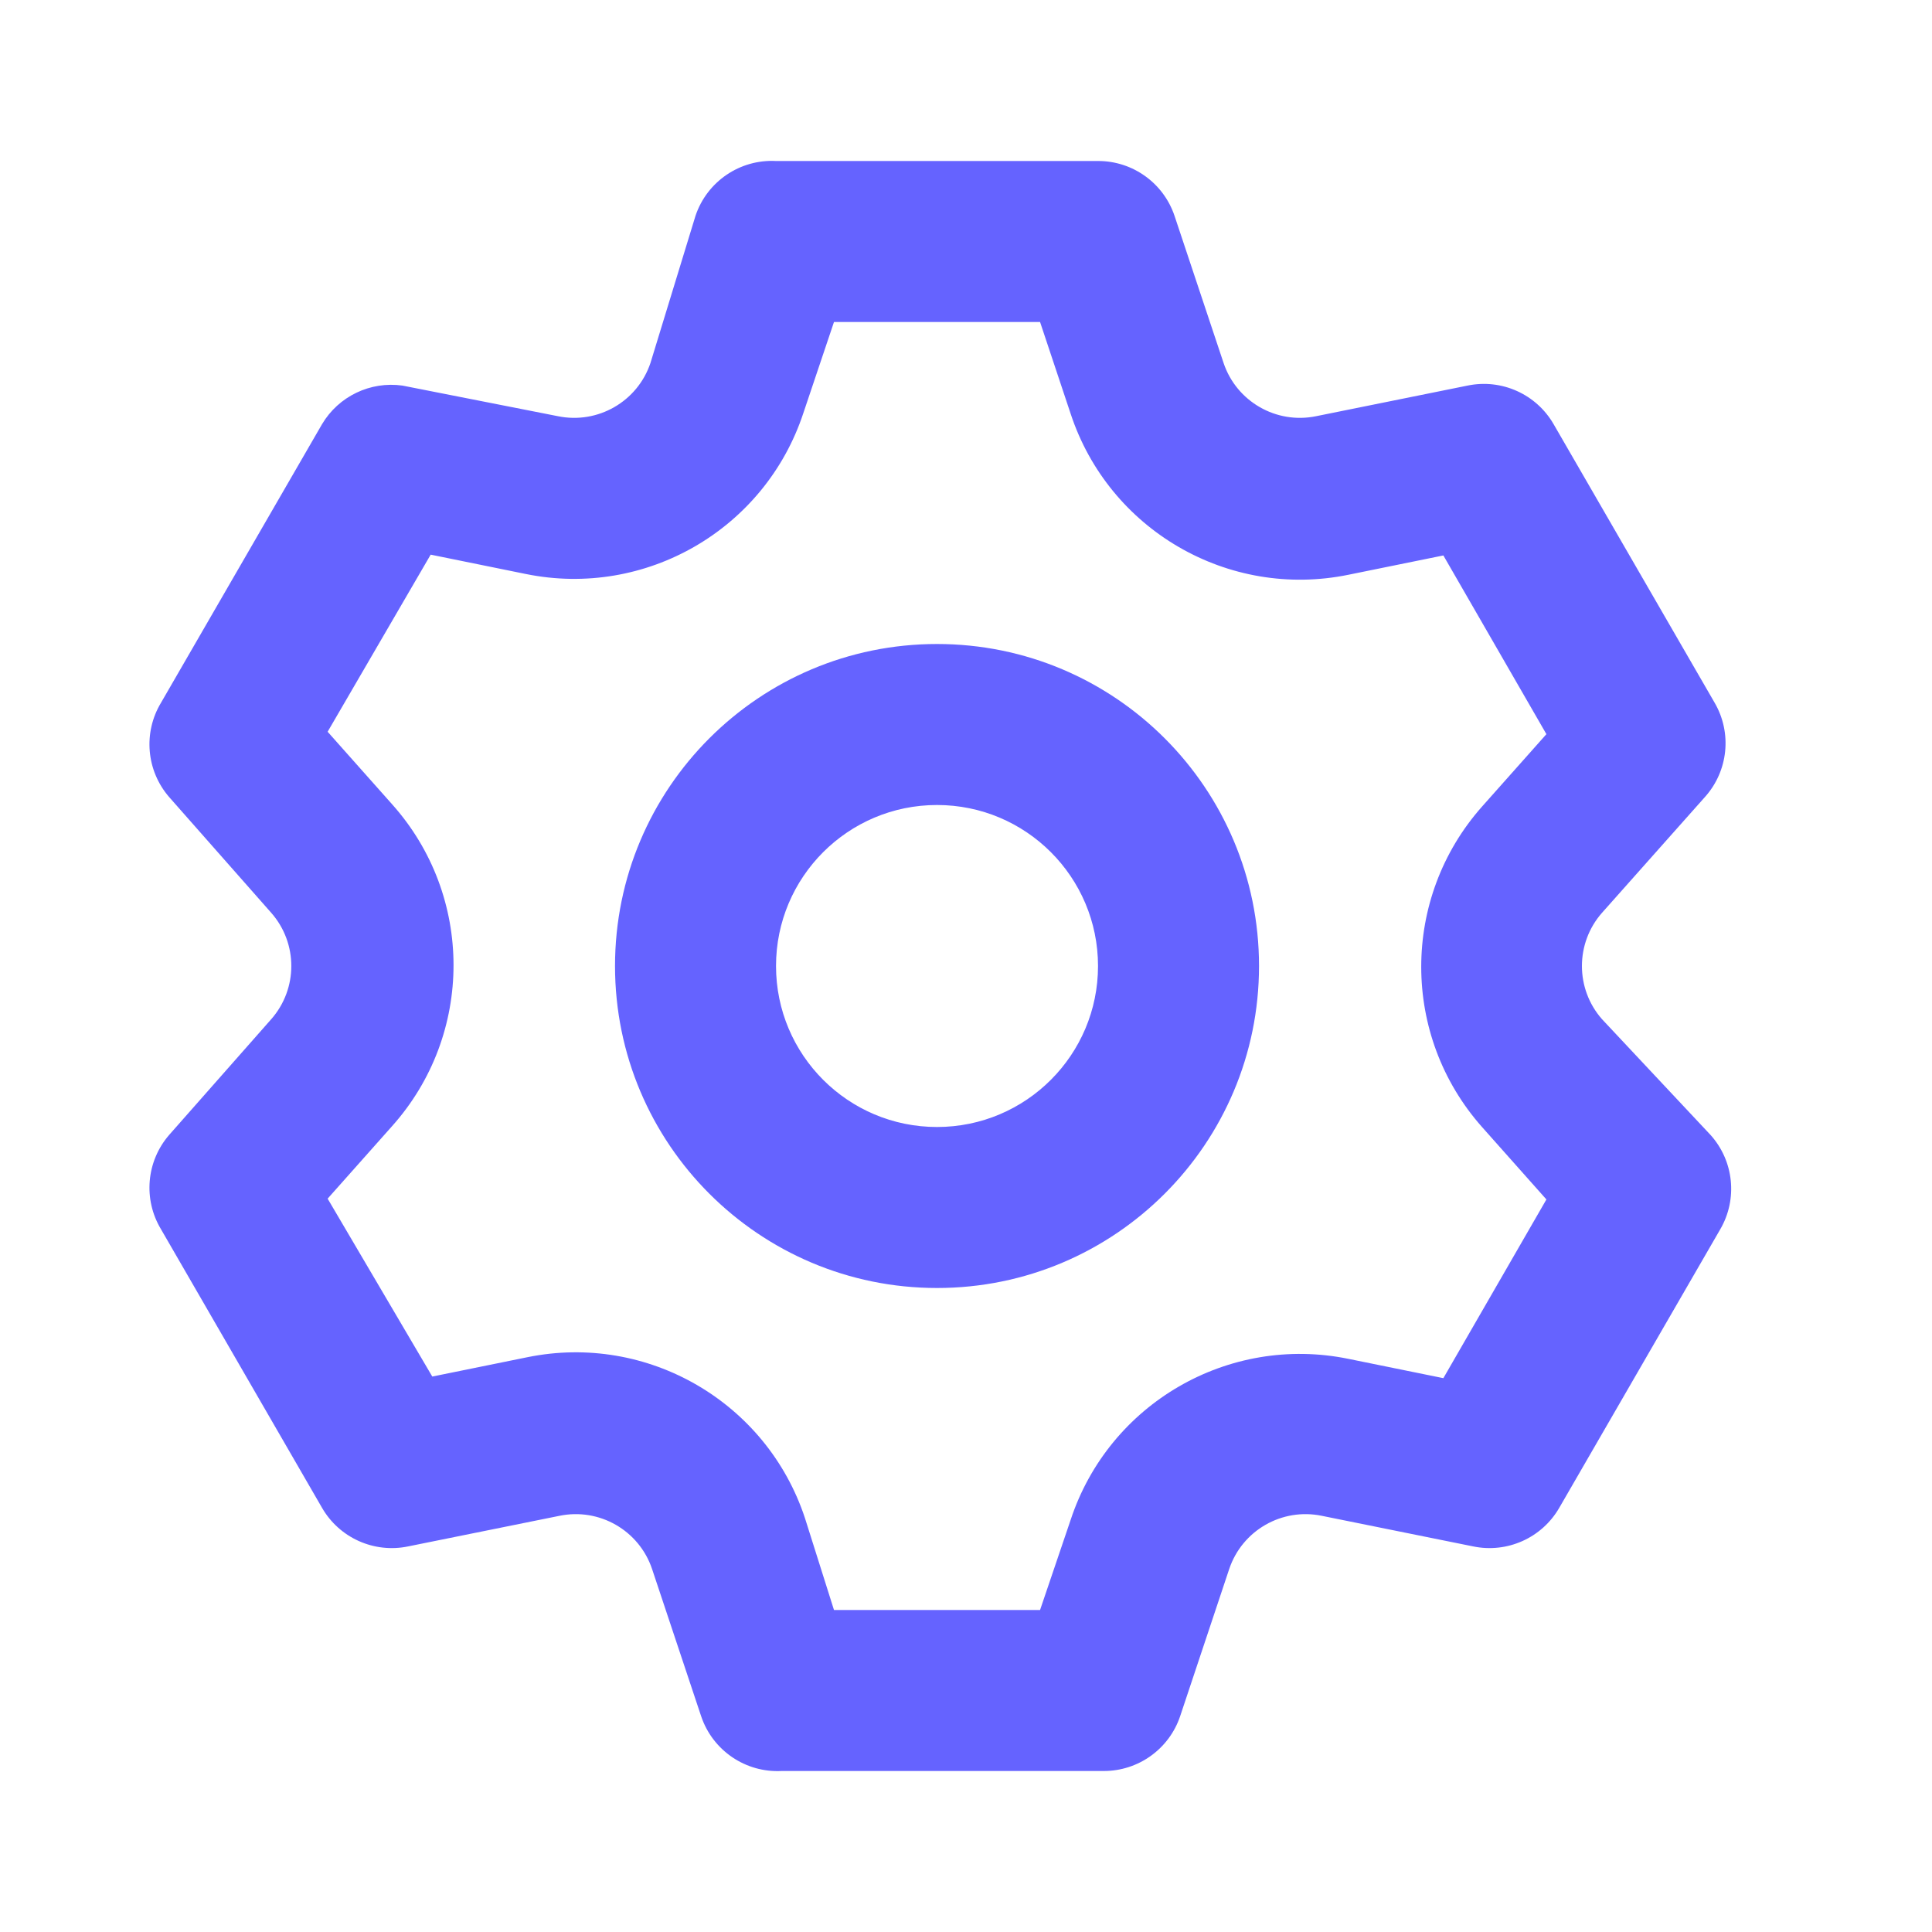
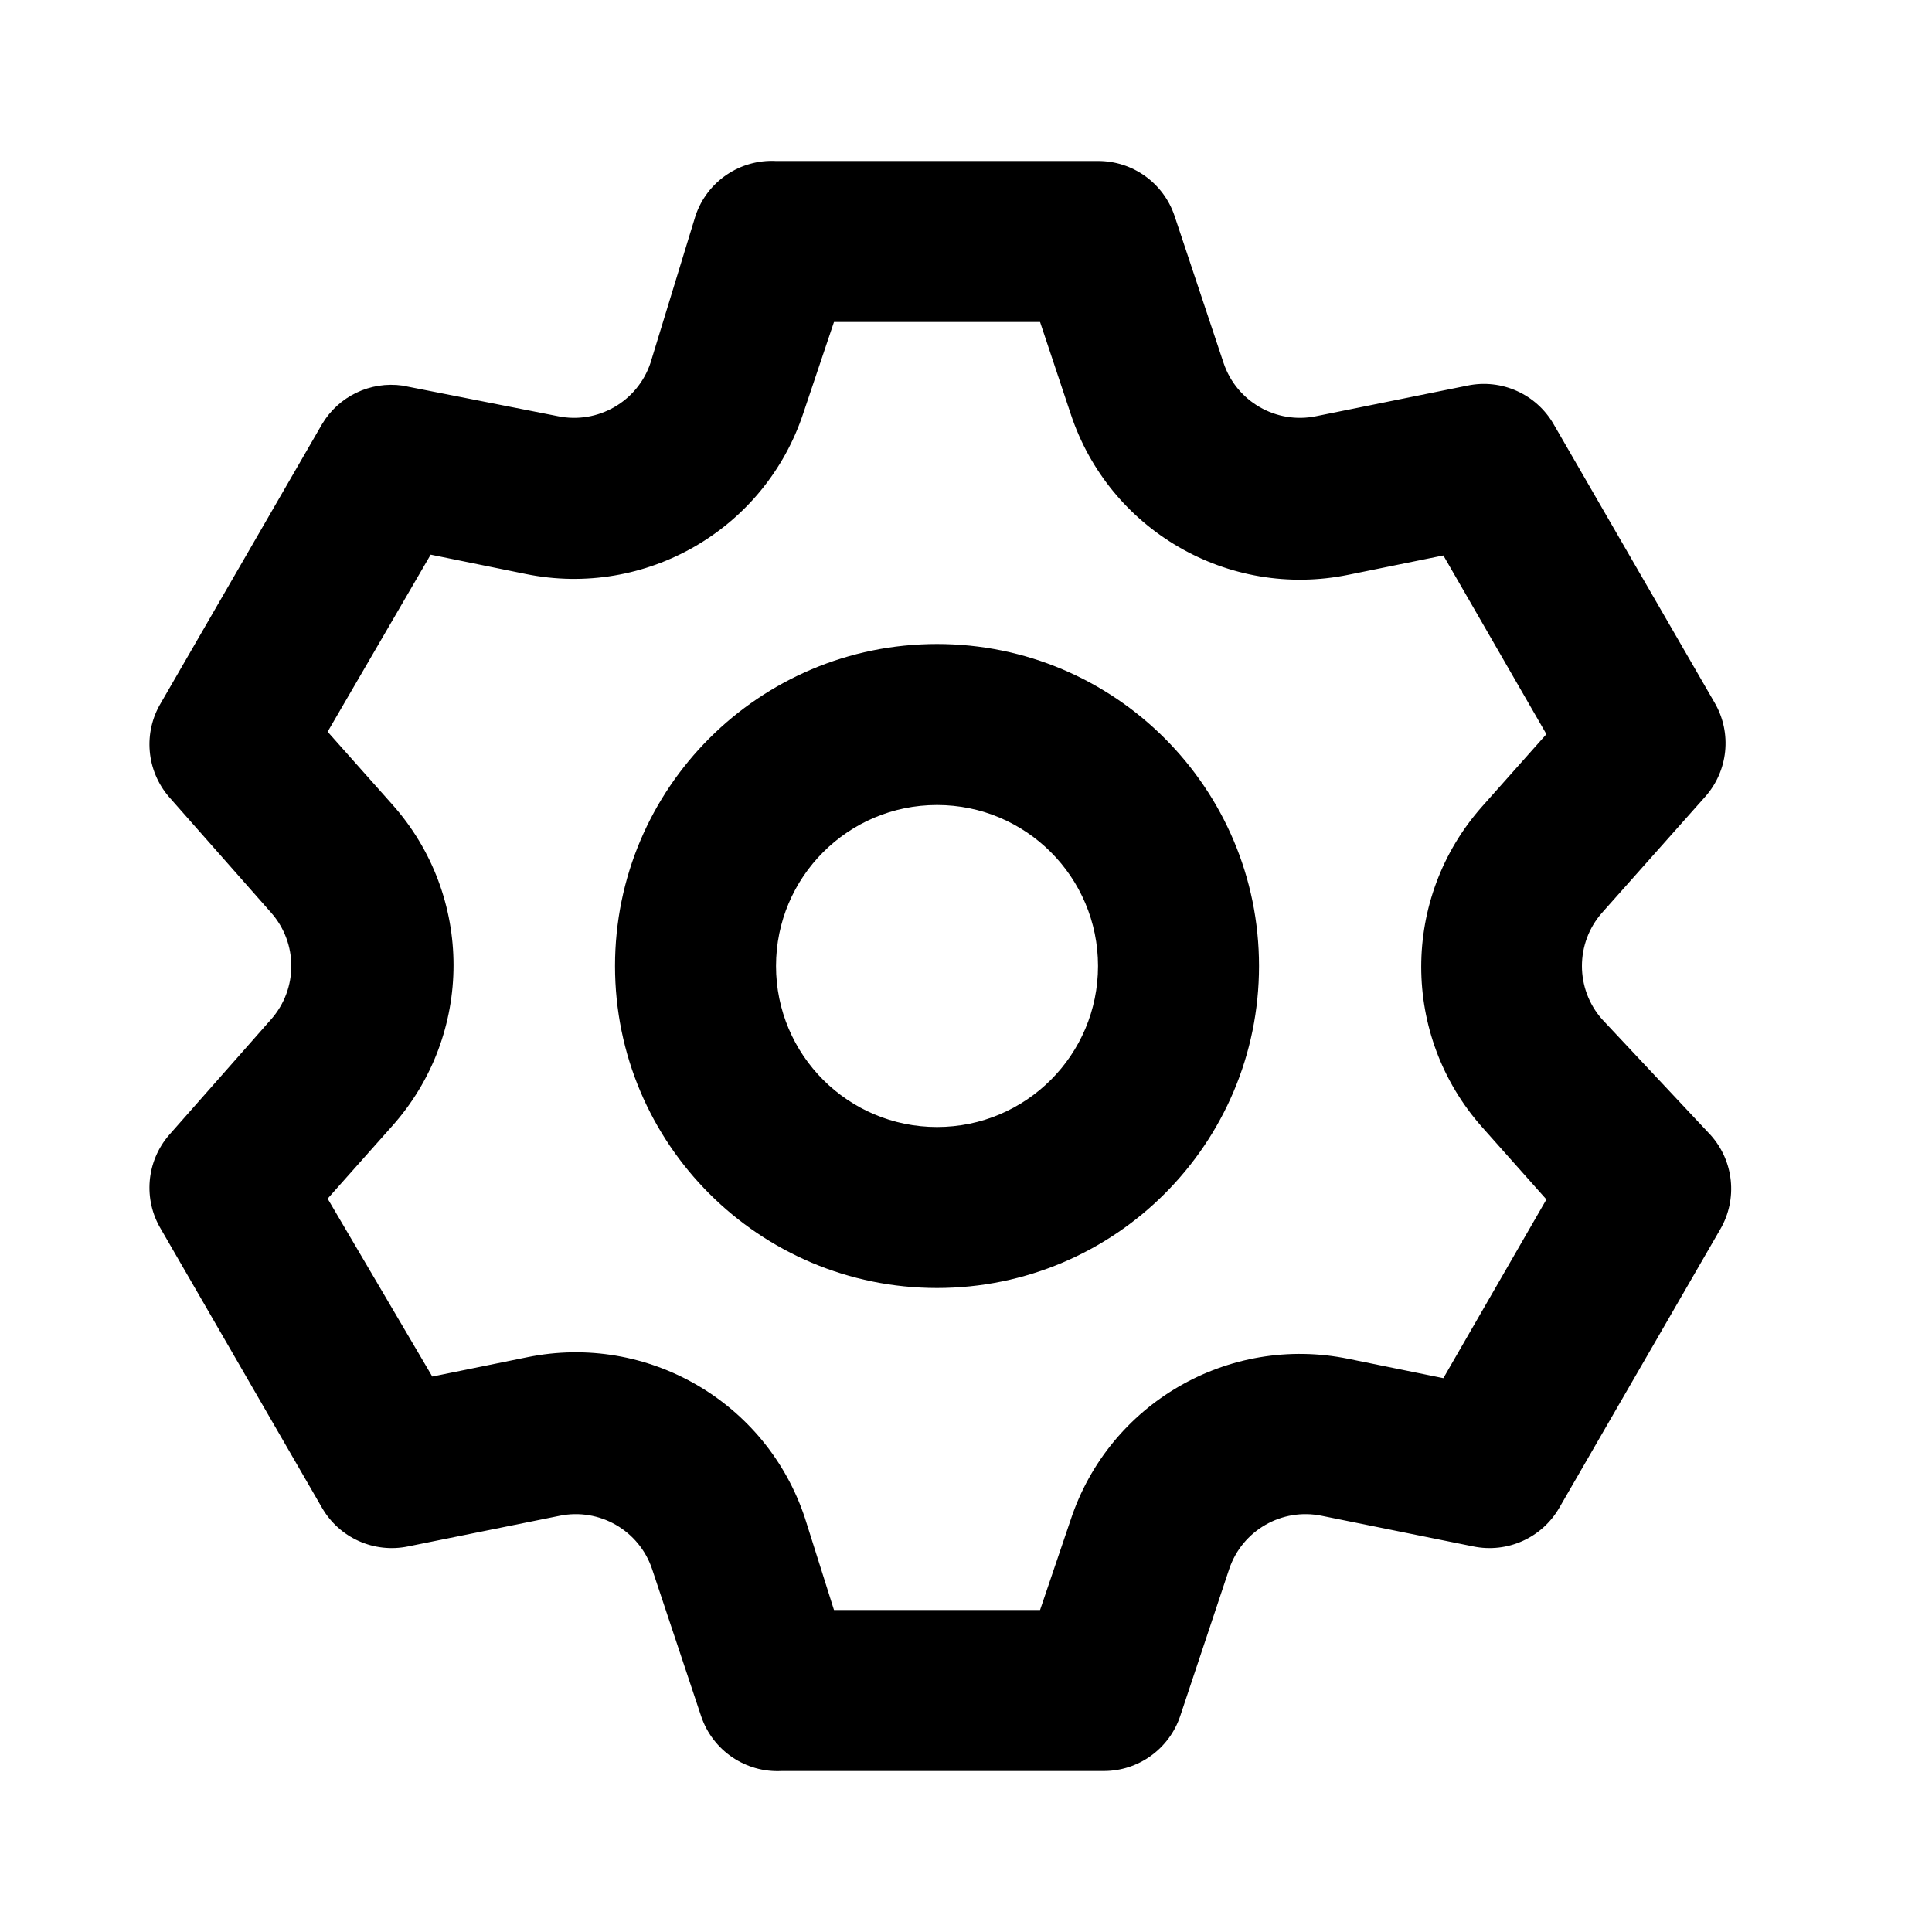
<svg xmlns="http://www.w3.org/2000/svg" data-name="Layer 1" viewBox="0 0 24 24">
-   <path fill="#6563ff" d="M19.9,12.66a1,1,0,0,1,0-1.32L21.18,9.9a1,1,0,0,0,.12-1.17l-2-3.46a1,1,0,0,0-1.07-.48l-1.88.38a1,1,0,0,1-1.15-.66l-.61-1.83A1,1,0,0,0,13.64,2h-4a1,1,0,0,0-1,.68L8.08,4.51a1,1,0,0,1-1.15.66L5,4.79A1,1,0,0,0,4,5.27L2,8.73A1,1,0,0,0,2.1,9.9l1.27,1.44a1,1,0,0,1,0,1.32L2.1,14.1A1,1,0,0,0,2,15.27l2,3.46a1,1,0,0,0,1.07.48l1.88-.38a1,1,0,0,1,1.15.66l.61,1.83a1,1,0,0,0,1,.68h4a1,1,0,0,0,.95-.68l.61-1.83a1,1,0,0,1,1.15-.66l1.88.38a1,1,0,0,0,1.07-.48l2-3.46a1,1,0,0,0-.12-1.17ZM18.41,14l.8.9-1.28,2.22-1.18-.24a3,3,0,0,0-3.45,2L12.92,20H10.36L10,18.86a3,3,0,0,0-3.45-2l-1.18.24L4.07,14.89l.8-.9a3,3,0,0,0,0-4l-.8-.9L5.35,6.89l1.18.24a3,3,0,0,0,3.45-2L10.36,4h2.56l.38,1.14a3,3,0,0,0,3.45,2l1.18-.24,1.28,2.22-.8.9A3,3,0,0,0,18.41,14ZM11.64,8a4,4,0,1,0,4,4A4,4,0,0,0,11.64,8Zm0,6a2,2,0,1,1,2-2A2,2,0,0,1,11.64,14Z" />
+   <path fill="#000000" d="M19.9,12.66a1,1,0,0,1,0-1.32L21.18,9.9a1,1,0,0,0,.12-1.17l-2-3.46a1,1,0,0,0-1.07-.48l-1.88.38a1,1,0,0,1-1.15-.66l-.61-1.83A1,1,0,0,0,13.64,2h-4a1,1,0,0,0-1,.68L8.08,4.51a1,1,0,0,1-1.15.66L5,4.79A1,1,0,0,0,4,5.27L2,8.73A1,1,0,0,0,2.1,9.9l1.27,1.44a1,1,0,0,1,0,1.32L2.1,14.1A1,1,0,0,0,2,15.27l2,3.46a1,1,0,0,0,1.07.48l1.88-.38a1,1,0,0,1,1.15.66l.61,1.83a1,1,0,0,0,1,.68h4a1,1,0,0,0,.95-.68l.61-1.83a1,1,0,0,1,1.15-.66l1.88.38a1,1,0,0,0,1.07-.48l2-3.46a1,1,0,0,0-.12-1.17ZM18.41,14l.8.9-1.28,2.22-1.18-.24a3,3,0,0,0-3.45,2L12.92,20H10.36L10,18.86a3,3,0,0,0-3.45-2l-1.18.24L4.07,14.89l.8-.9a3,3,0,0,0,0-4l-.8-.9L5.35,6.89l1.18.24a3,3,0,0,0,3.45-2L10.36,4h2.56l.38,1.14a3,3,0,0,0,3.45,2l1.18-.24,1.28,2.22-.8.9A3,3,0,0,0,18.41,14ZM11.64,8a4,4,0,1,0,4,4A4,4,0,0,0,11.64,8Zm0,6a2,2,0,1,1,2-2A2,2,0,0,1,11.64,14Z" />
</svg>
